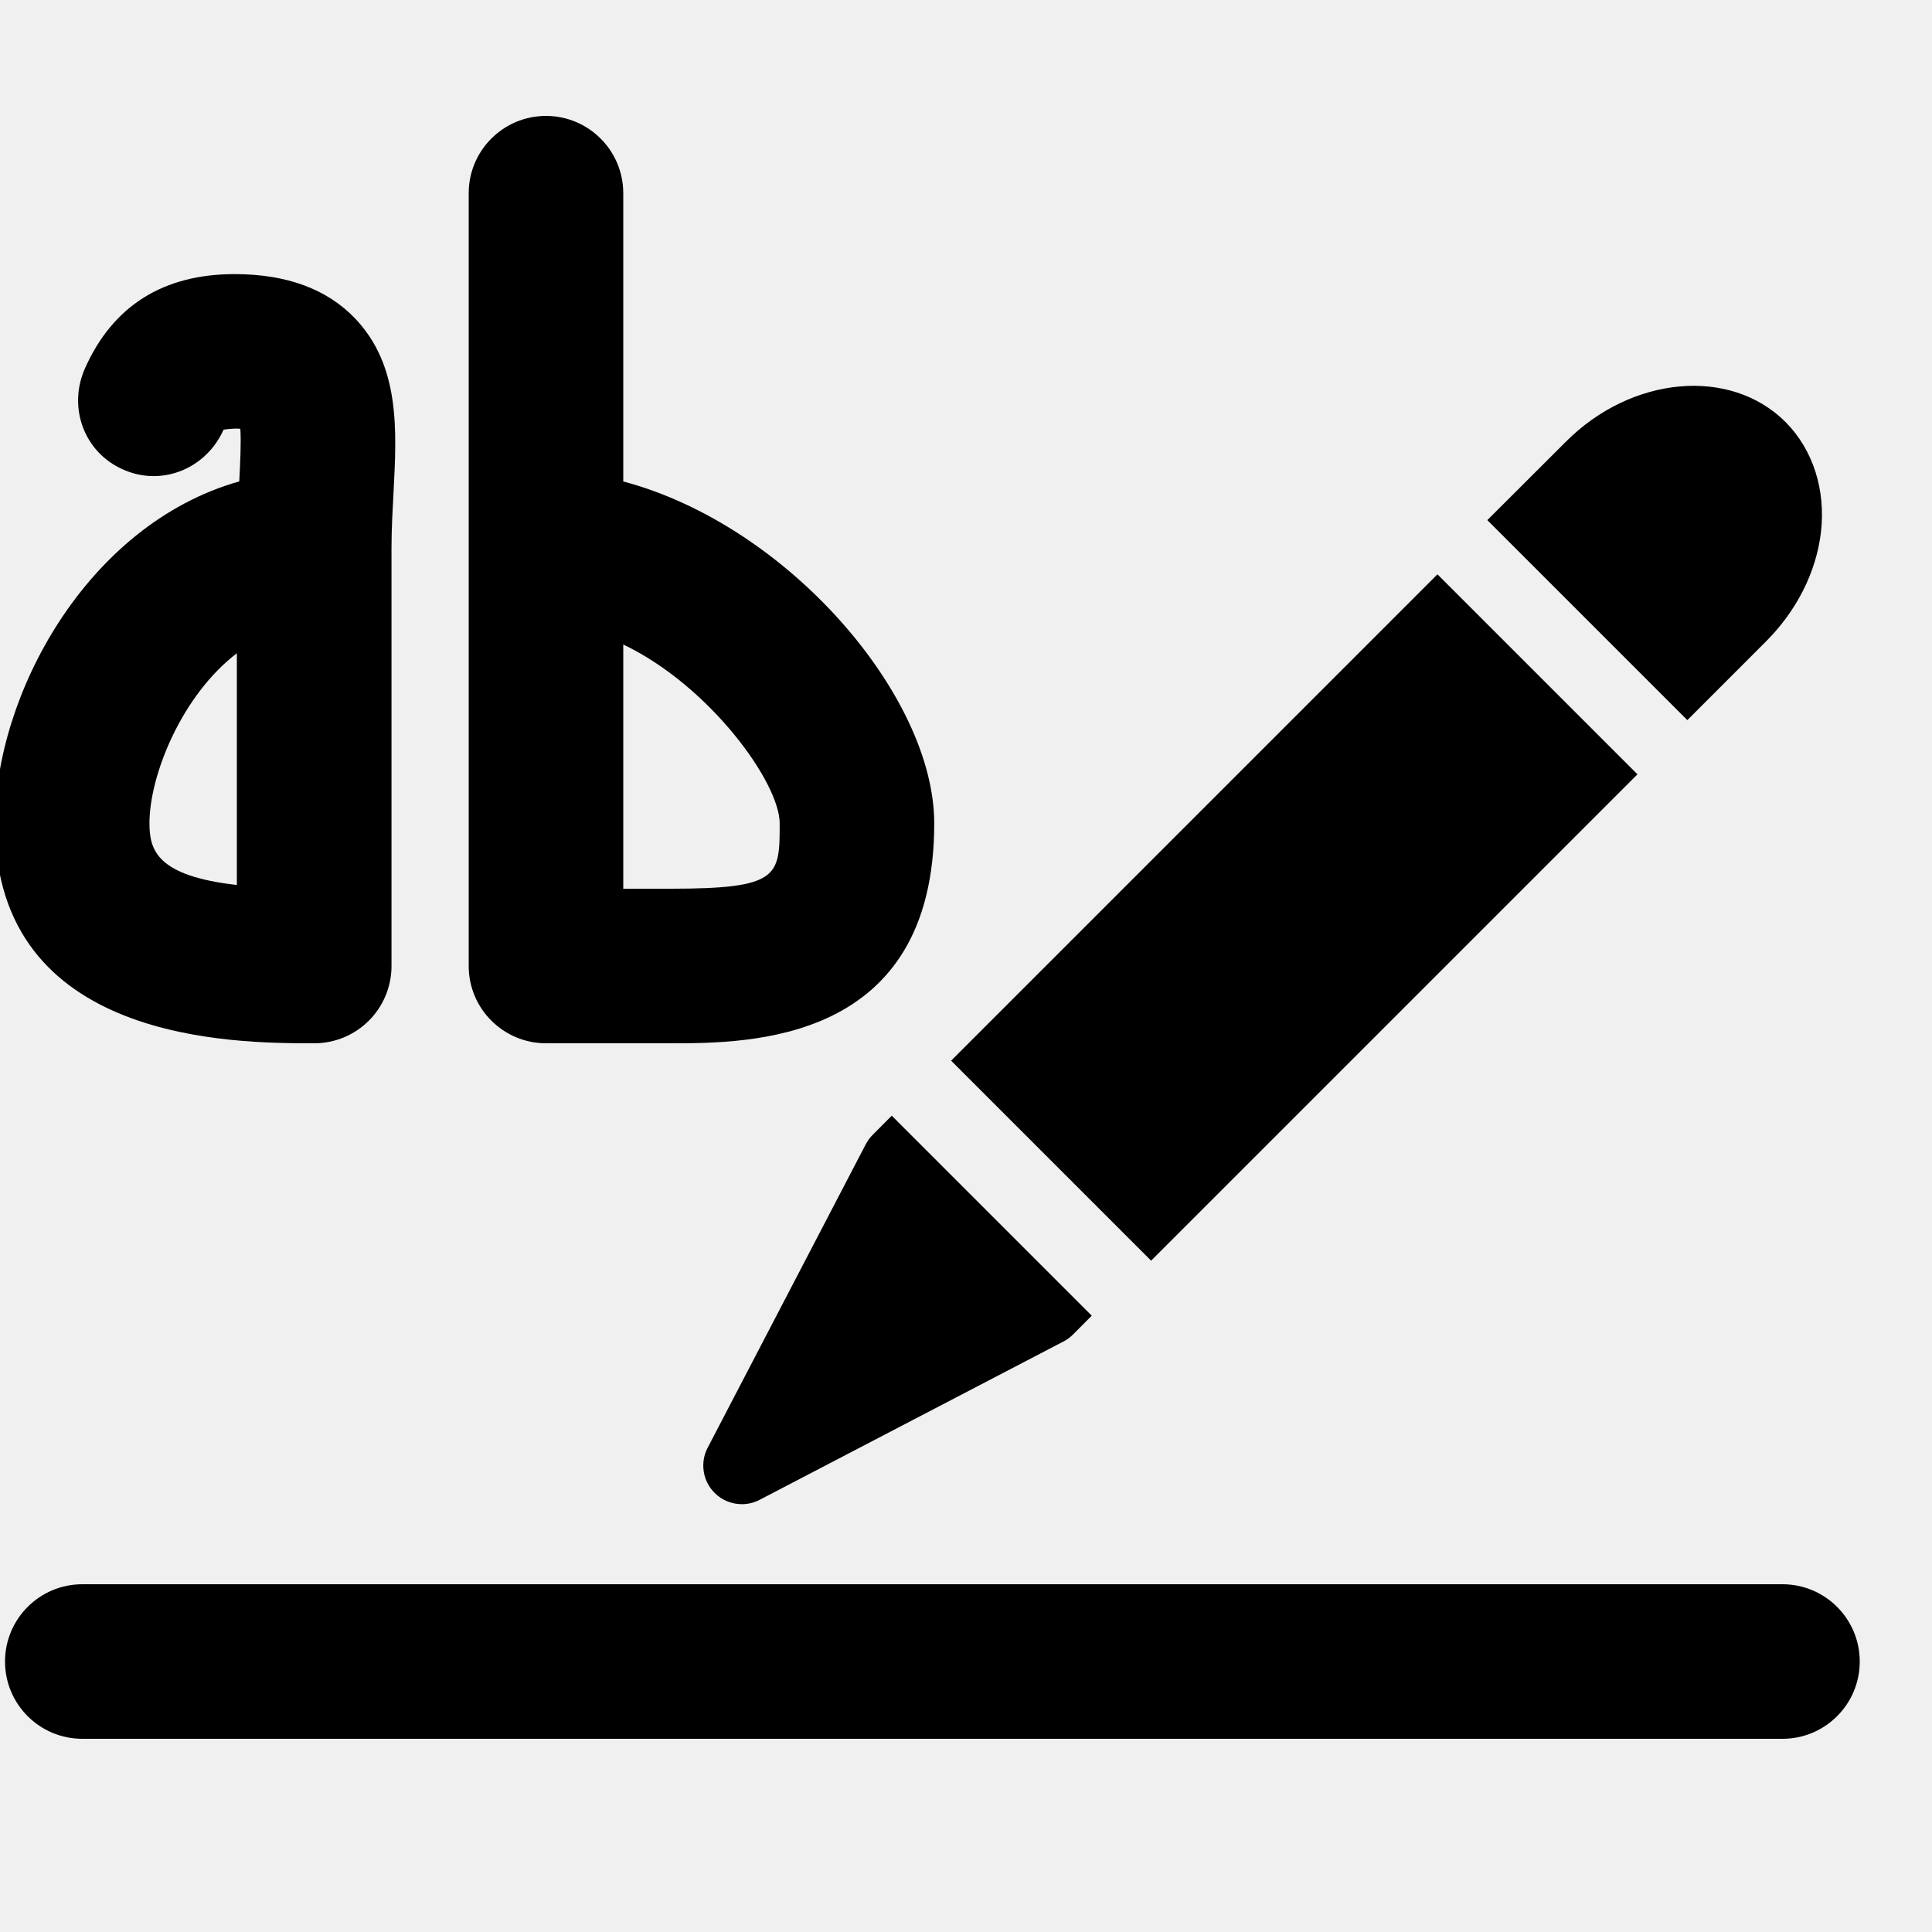
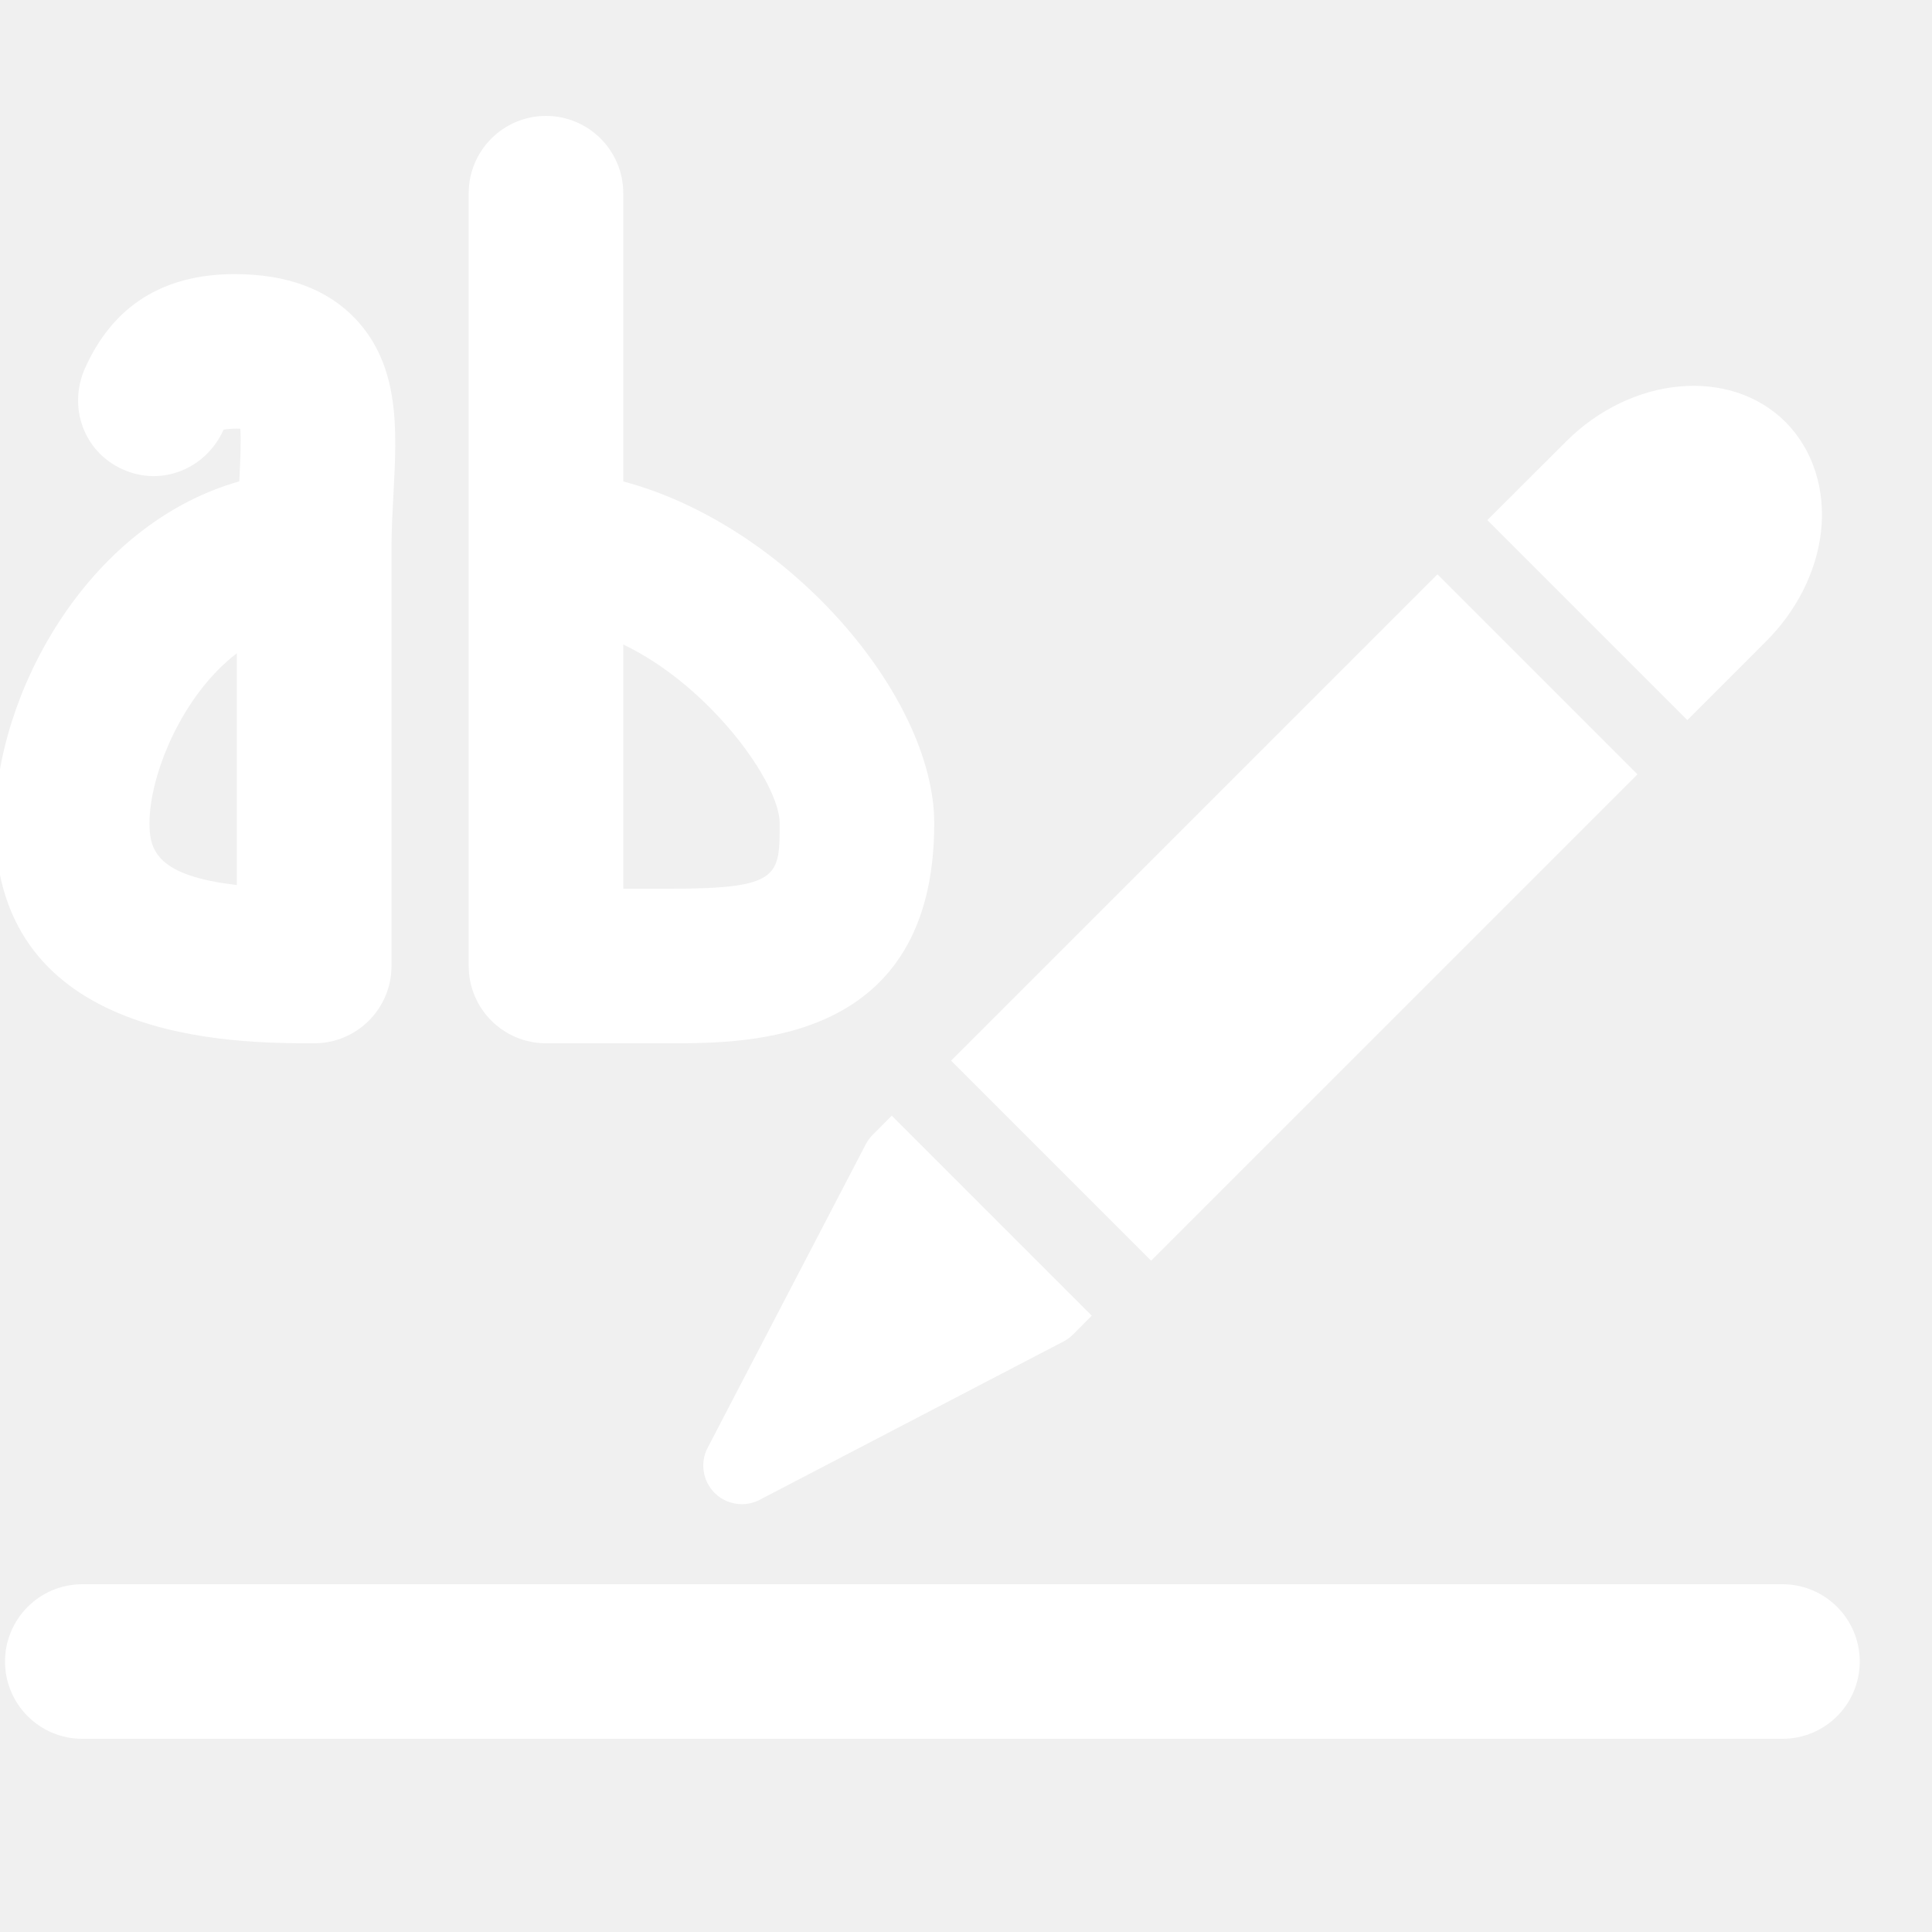
- <svg xmlns="http://www.w3.org/2000/svg" viewBox="0 0 100 100" version="1.1" x="0px" y="0px" enable-background="new 0 0 96 96" xml:space="preserve">
+ <svg xmlns="http://www.w3.org/2000/svg" viewBox="0 0 100 100" version="1.1" x="0px" y="0px" fill="white" enable-background="new 0 0 96 96" xml:space="preserve">
  <path d="M-0.26,42.616C-0.26,54,12.172,54,16.264,54c2.208,0,4-1.788,4-4V28.368c0-1,0.056-1.96,0.104-2.86  c0.168-3.22,0.356-6.548-1.976-9.012c-1.456-1.532-3.556-2.308-6.244-2.308c-3.696,0-6.3,1.636-7.744,4.864  C3.5,21.072,4.34,23.4,6.356,24.296c2.024,0.912,4.316-0.04,5.216-2.056c0,0,0.456-0.08,0.868-0.048  c0.048,0.7-0.008,1.808-0.056,2.724C4.46,27.164-0.26,36.016-0.26,42.616L-0.26,42.616z M12.26,45.808  c-4.112-0.472-4.524-1.776-4.524-3.192c0-2.504,1.68-6.632,4.524-8.804V45.808z" />
  <path d="M28.26,54h6.444c4.084,0,13.652,0,13.652-11.384c0-6.608-7.588-15.436-16.096-17.696V10c0-2.208-1.792-4-4-4s-4,1.792-4,4  v40C24.26,52.212,26.056,54,28.26,54z M32.26,33.36c4.468,2.132,8.096,7.148,8.096,9.256c0,2.736,0,3.384-5.652,3.384H32.26V33.36z" />
  <path d="M59.582,65.252L49.23,54.9l25.172-25.173l10.353,10.352L59.582,65.252z" />
  <path d="M91.396,33.212c1.592-1.584,2.611-3.596,2.855-5.656c0.256-2.204-0.408-4.276-1.832-5.712  c-2.855-2.852-7.96-2.4-11.372,1.021l-4.063,4.056l10.352,10.352L91.396,33.212z" />
  <path d="M45.18,58.729c-0.144,0.14-0.264,0.304-0.36,0.483l-8.192,15.724c-0.404,0.769-0.256,1.725,0.36,2.336  c0.384,0.389,0.9,0.584,1.416,0.584c0.316,0,0.632-0.076,0.92-0.228l15.72-8.192c0.181-0.088,0.345-0.216,0.492-0.359l0.972-0.977  L46.156,57.748L45.18,58.729z" />
  <path d="M92.26,82h-88c-2.208,0-4,1.792-4,4c0,2.212,1.792,4,4,4h88c2.208,0,4-1.788,4-4C96.26,83.792,94.468,82,92.26,82z" />
</svg>
